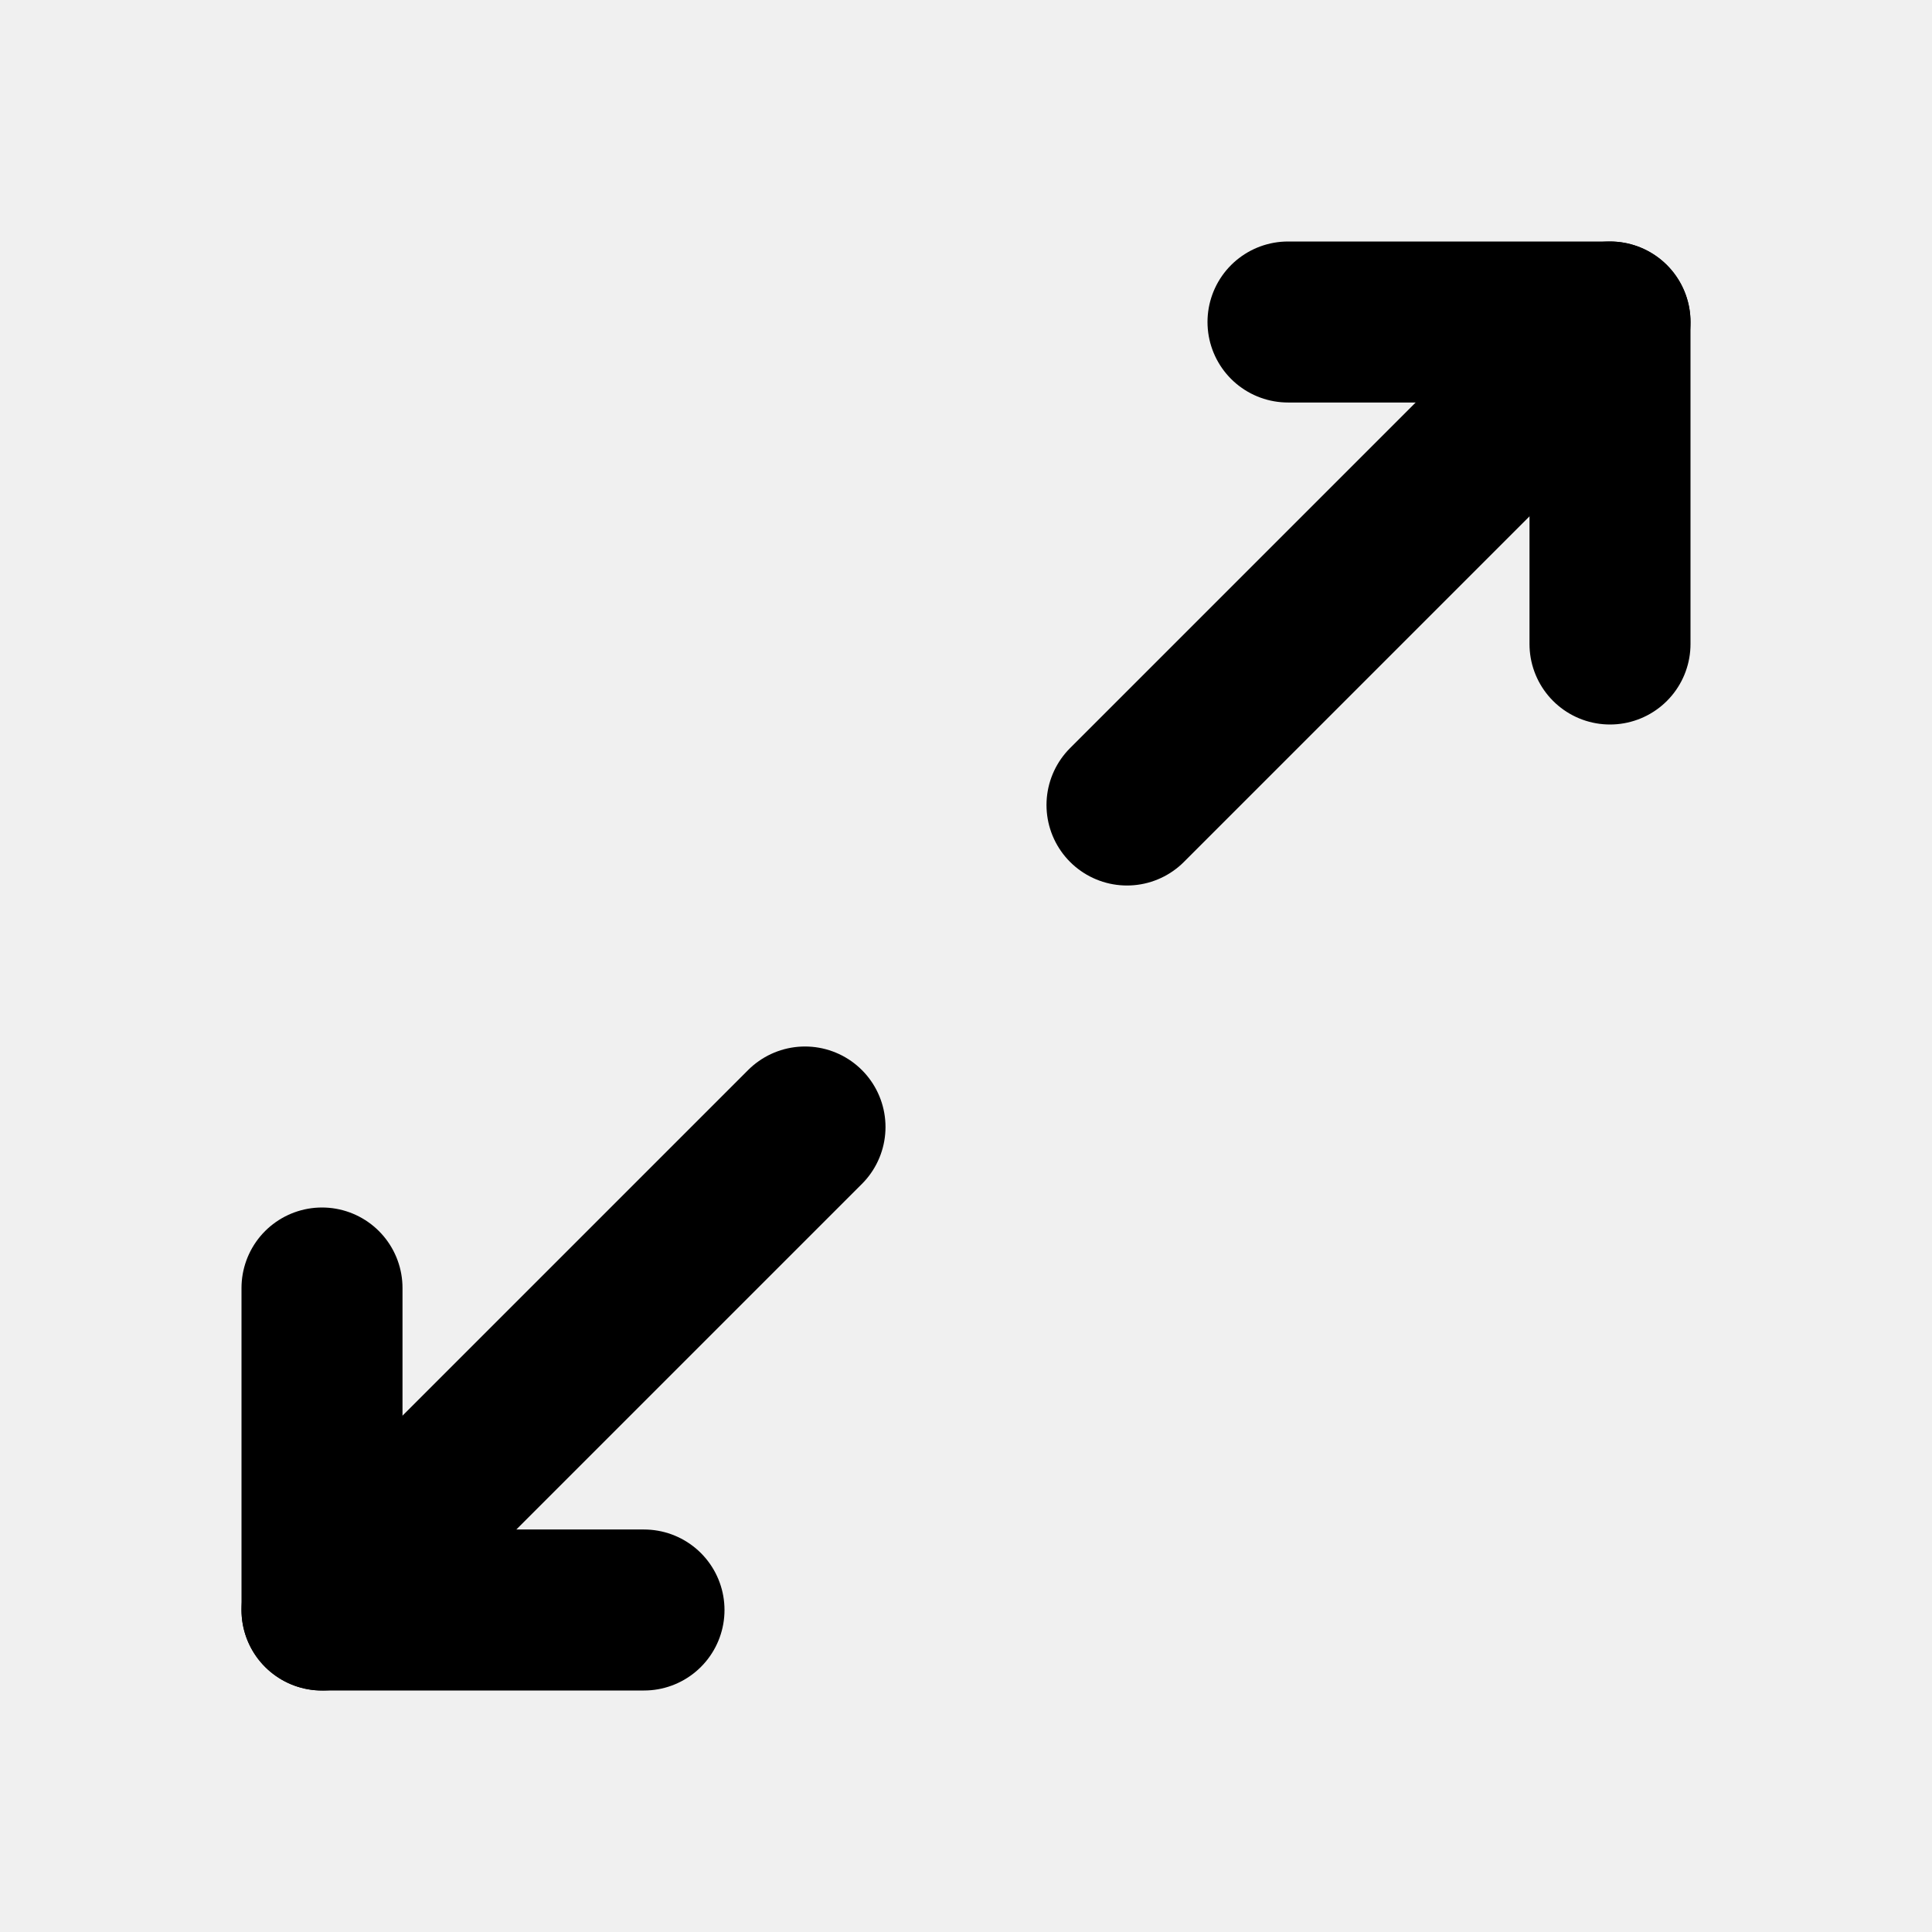
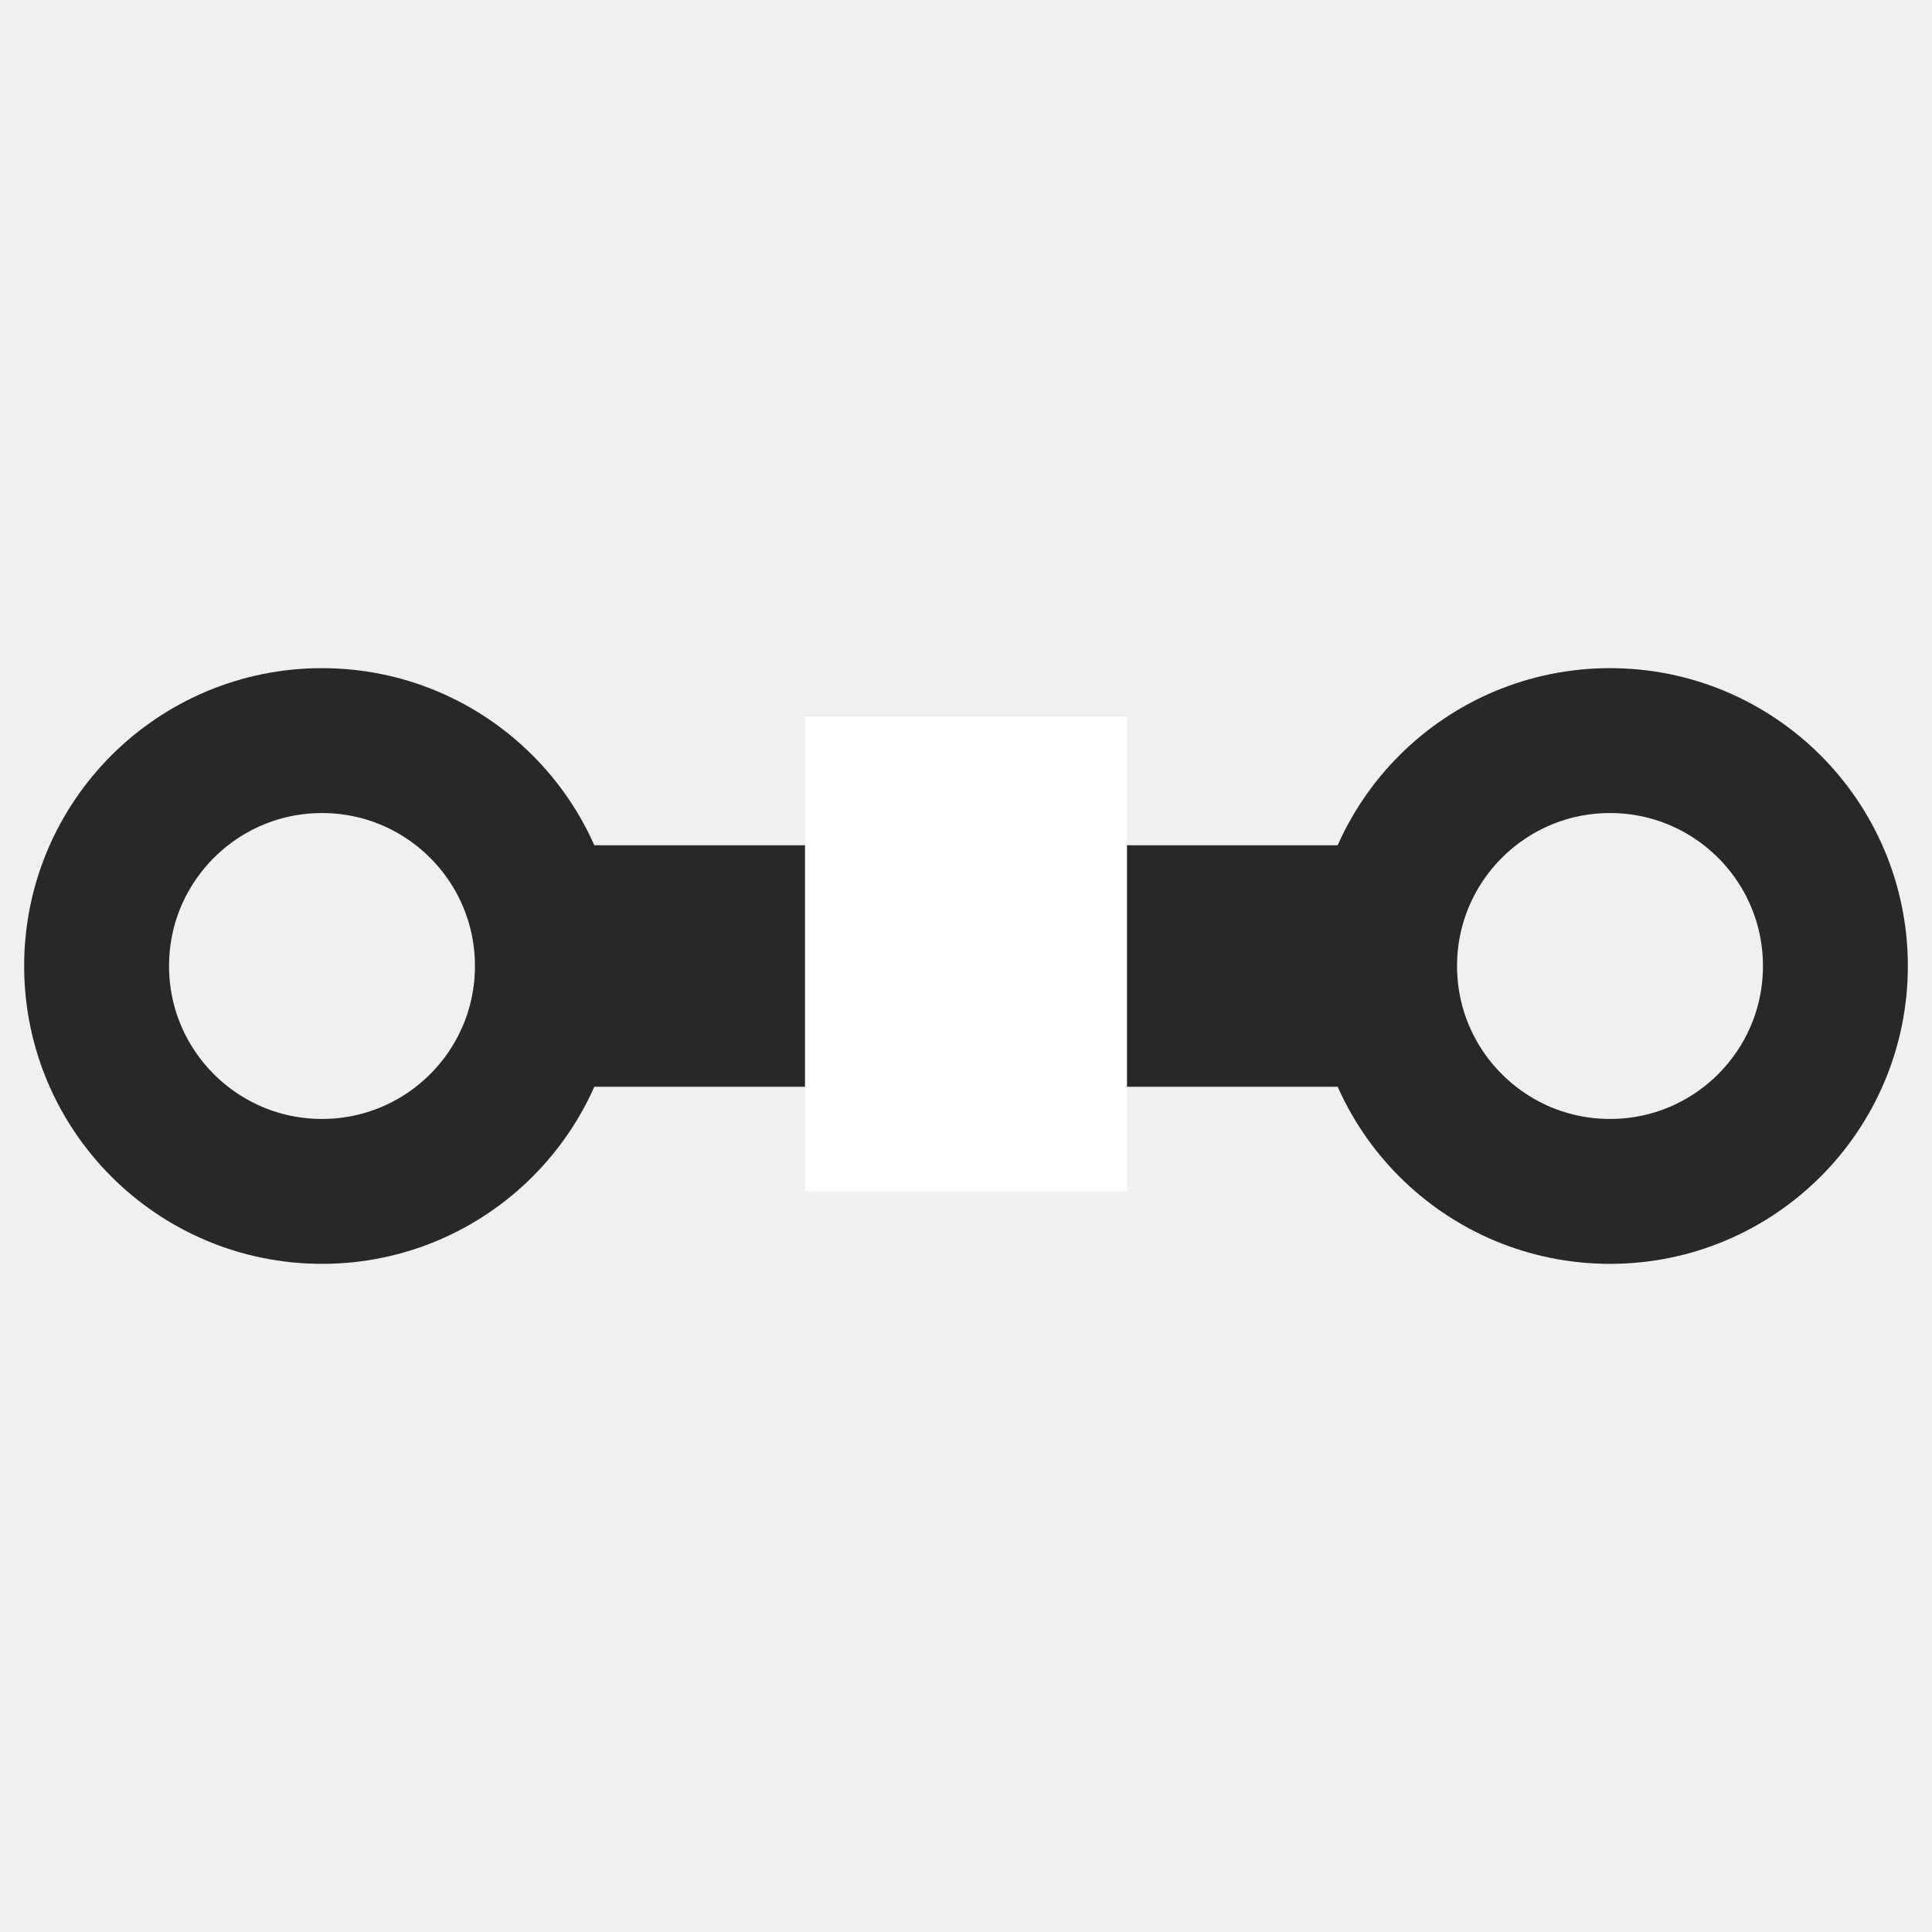
- <svg xmlns="http://www.w3.org/2000/svg" class="icon icon-tabler icon-tabler-arrows-diagonal" width="24" height="24" viewBox="0 0 24 24" stroke-width="2" stroke="currentColor" fill="none" stroke-linecap="round" stroke-linejoin="round">
-   <path stroke="none" d="M0 0h24v24H0z" fill="none" />
-   <polyline points="16 4 20 4 20 8" />
-   <line x1="14" y1="10" x2="20" y2="4" />
-   <polyline points="8 20 4 20 4 16" />
-   <line x1="4" y1="20" x2="10" y2="14" />
+ <svg xmlns="http://www.w3.org/2000/svg" version="1.1" id="Layer_1" x="0px" y="0px" viewBox="0 0 24 24" style="enable-background:new 0 0 24 24;" xml:space="preserve">
+   <style type="text/css">
+ 	.st0{fill:none;stroke:#282828;stroke-width:1.8;stroke-miterlimit:10;}
+ 	.st1{fill:none;stroke:#282828;stroke-width:3;stroke-miterlimit:10;}
+ 	.st2{fill:none;stroke:#FFFFFF;stroke-width:4;stroke-miterlimit:10;}
+ </style>
+   <g>
+     <circle class="st0" cx="4" cy="12" r="2.8" />
+     <circle class="st0" cx="20" cy="12" r="2.8" />
+     <line class="st1" x1="7" y1="12" x2="17.2" y2="12" />
+   </g>
+   <line class="st2" x1="12" y1="8.9" x2="12" y2="14.8" />
</svg>
